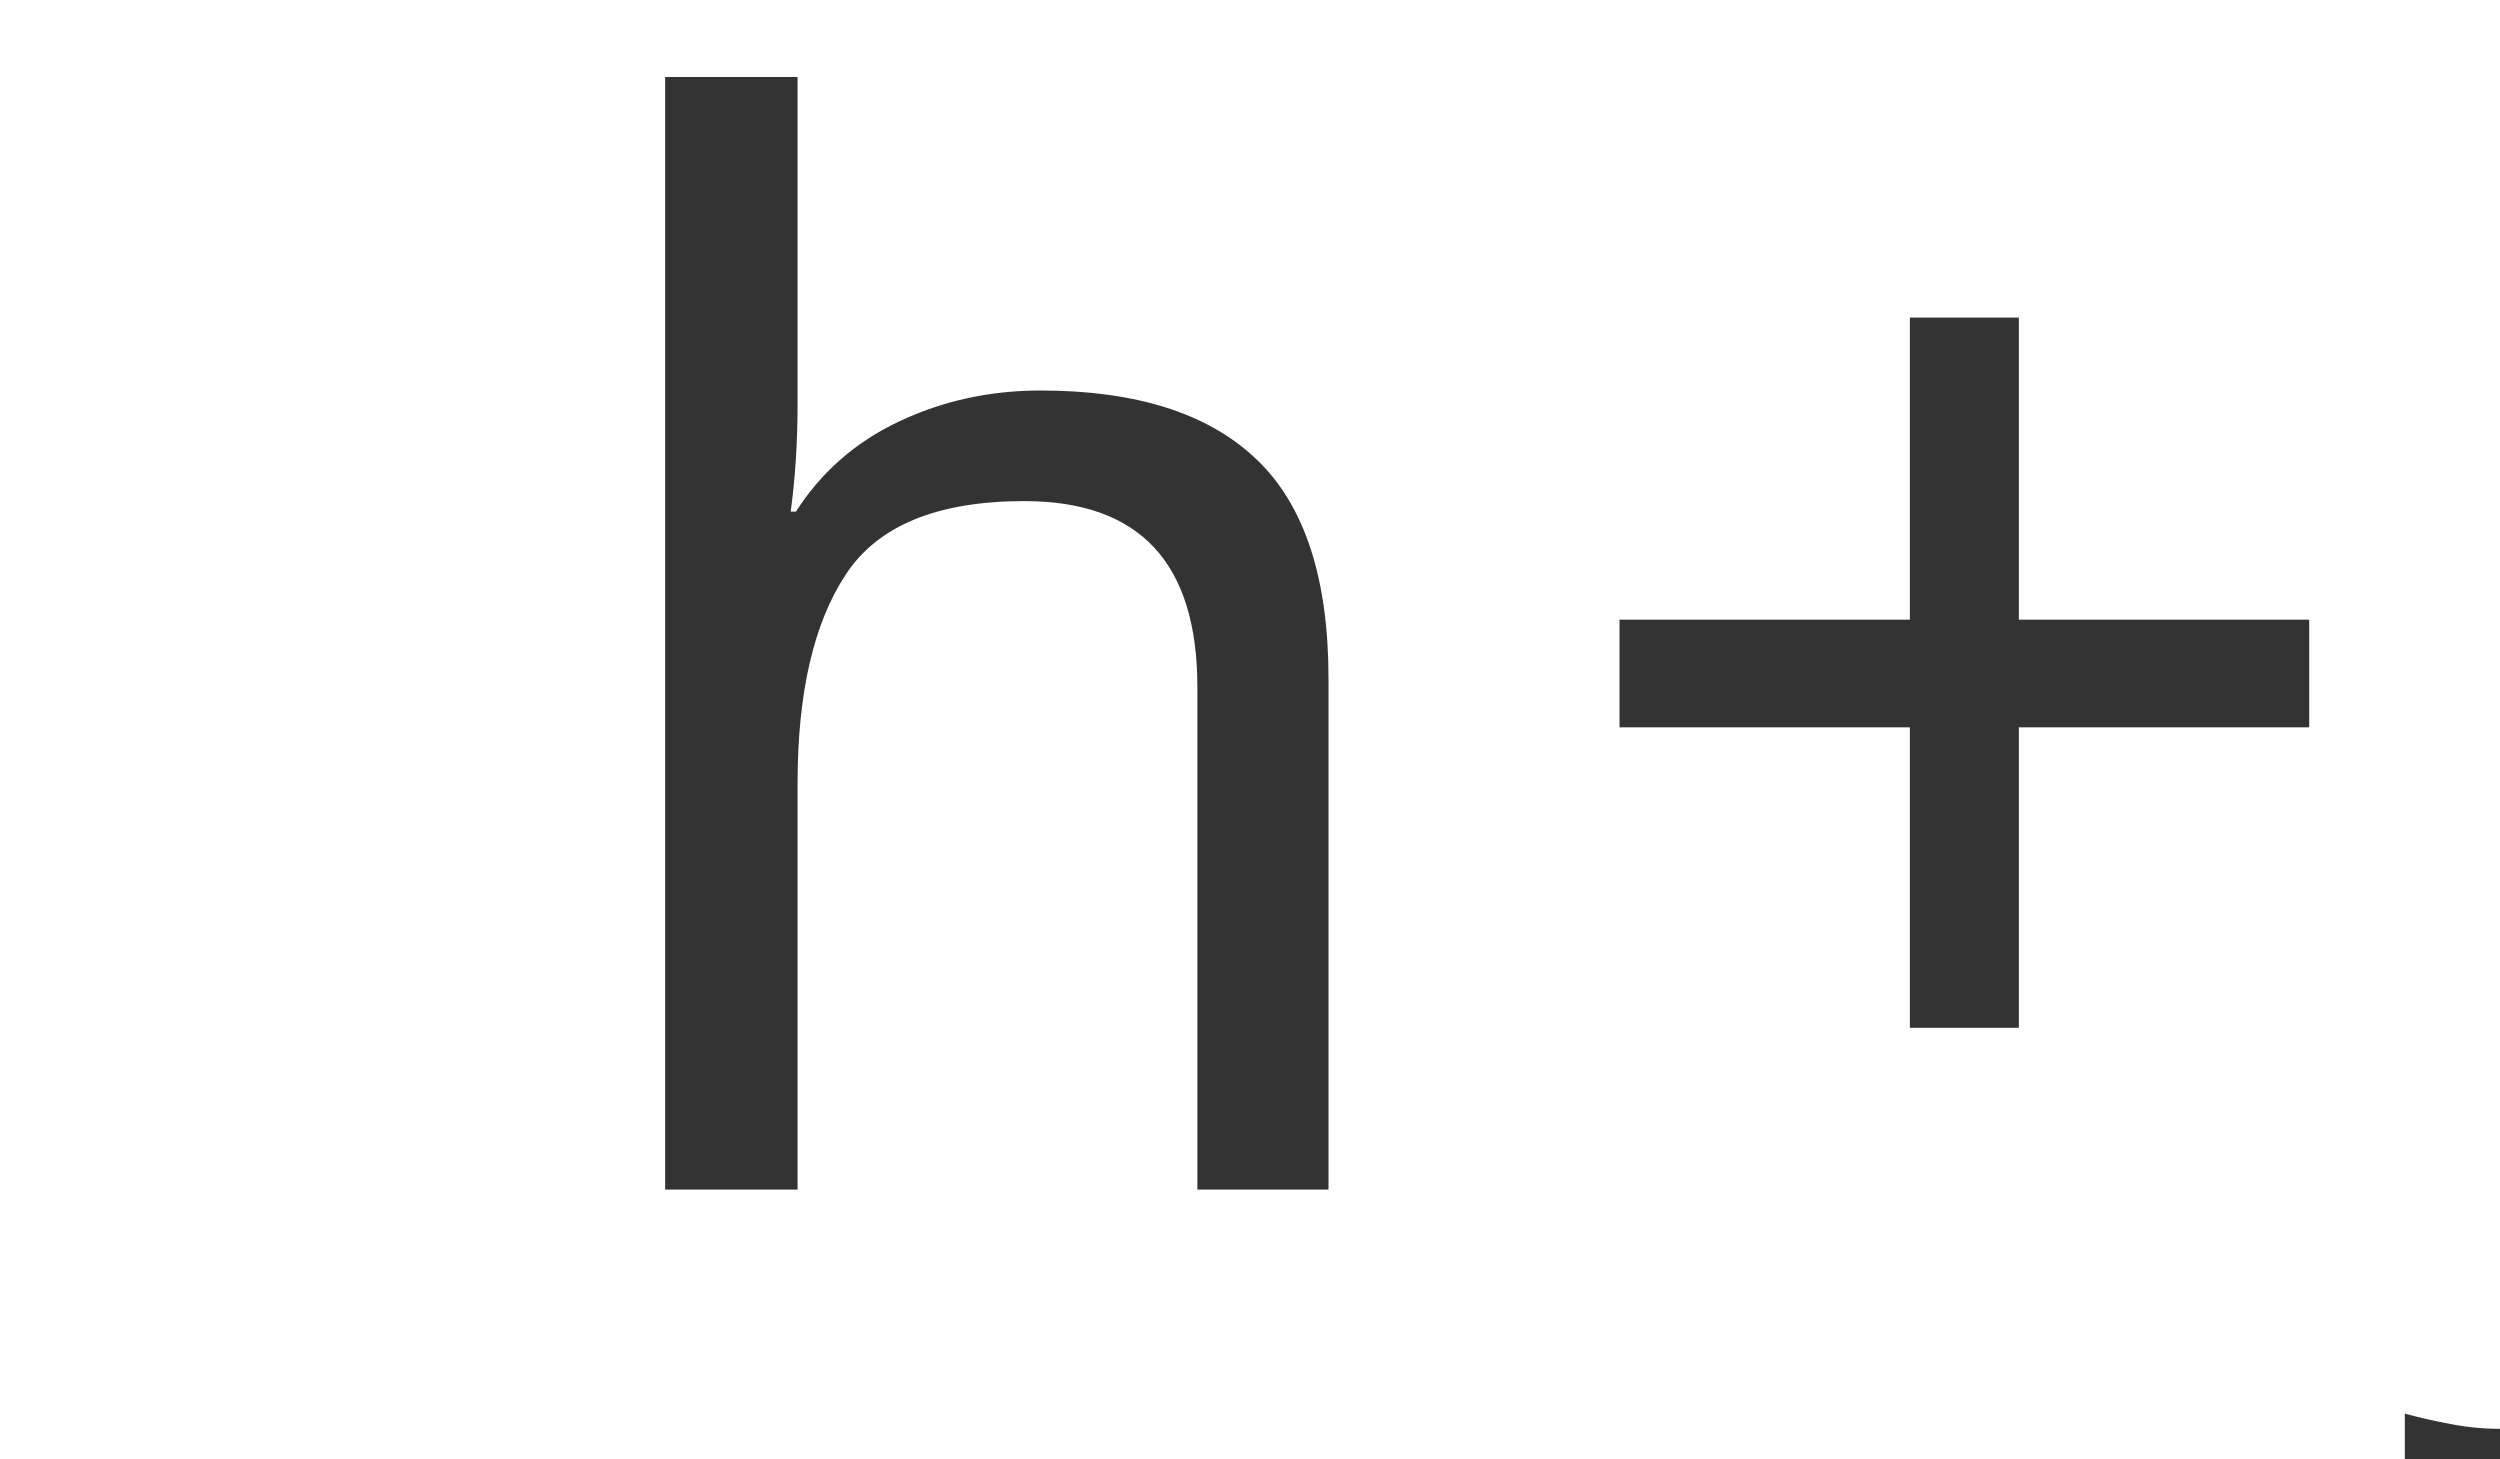
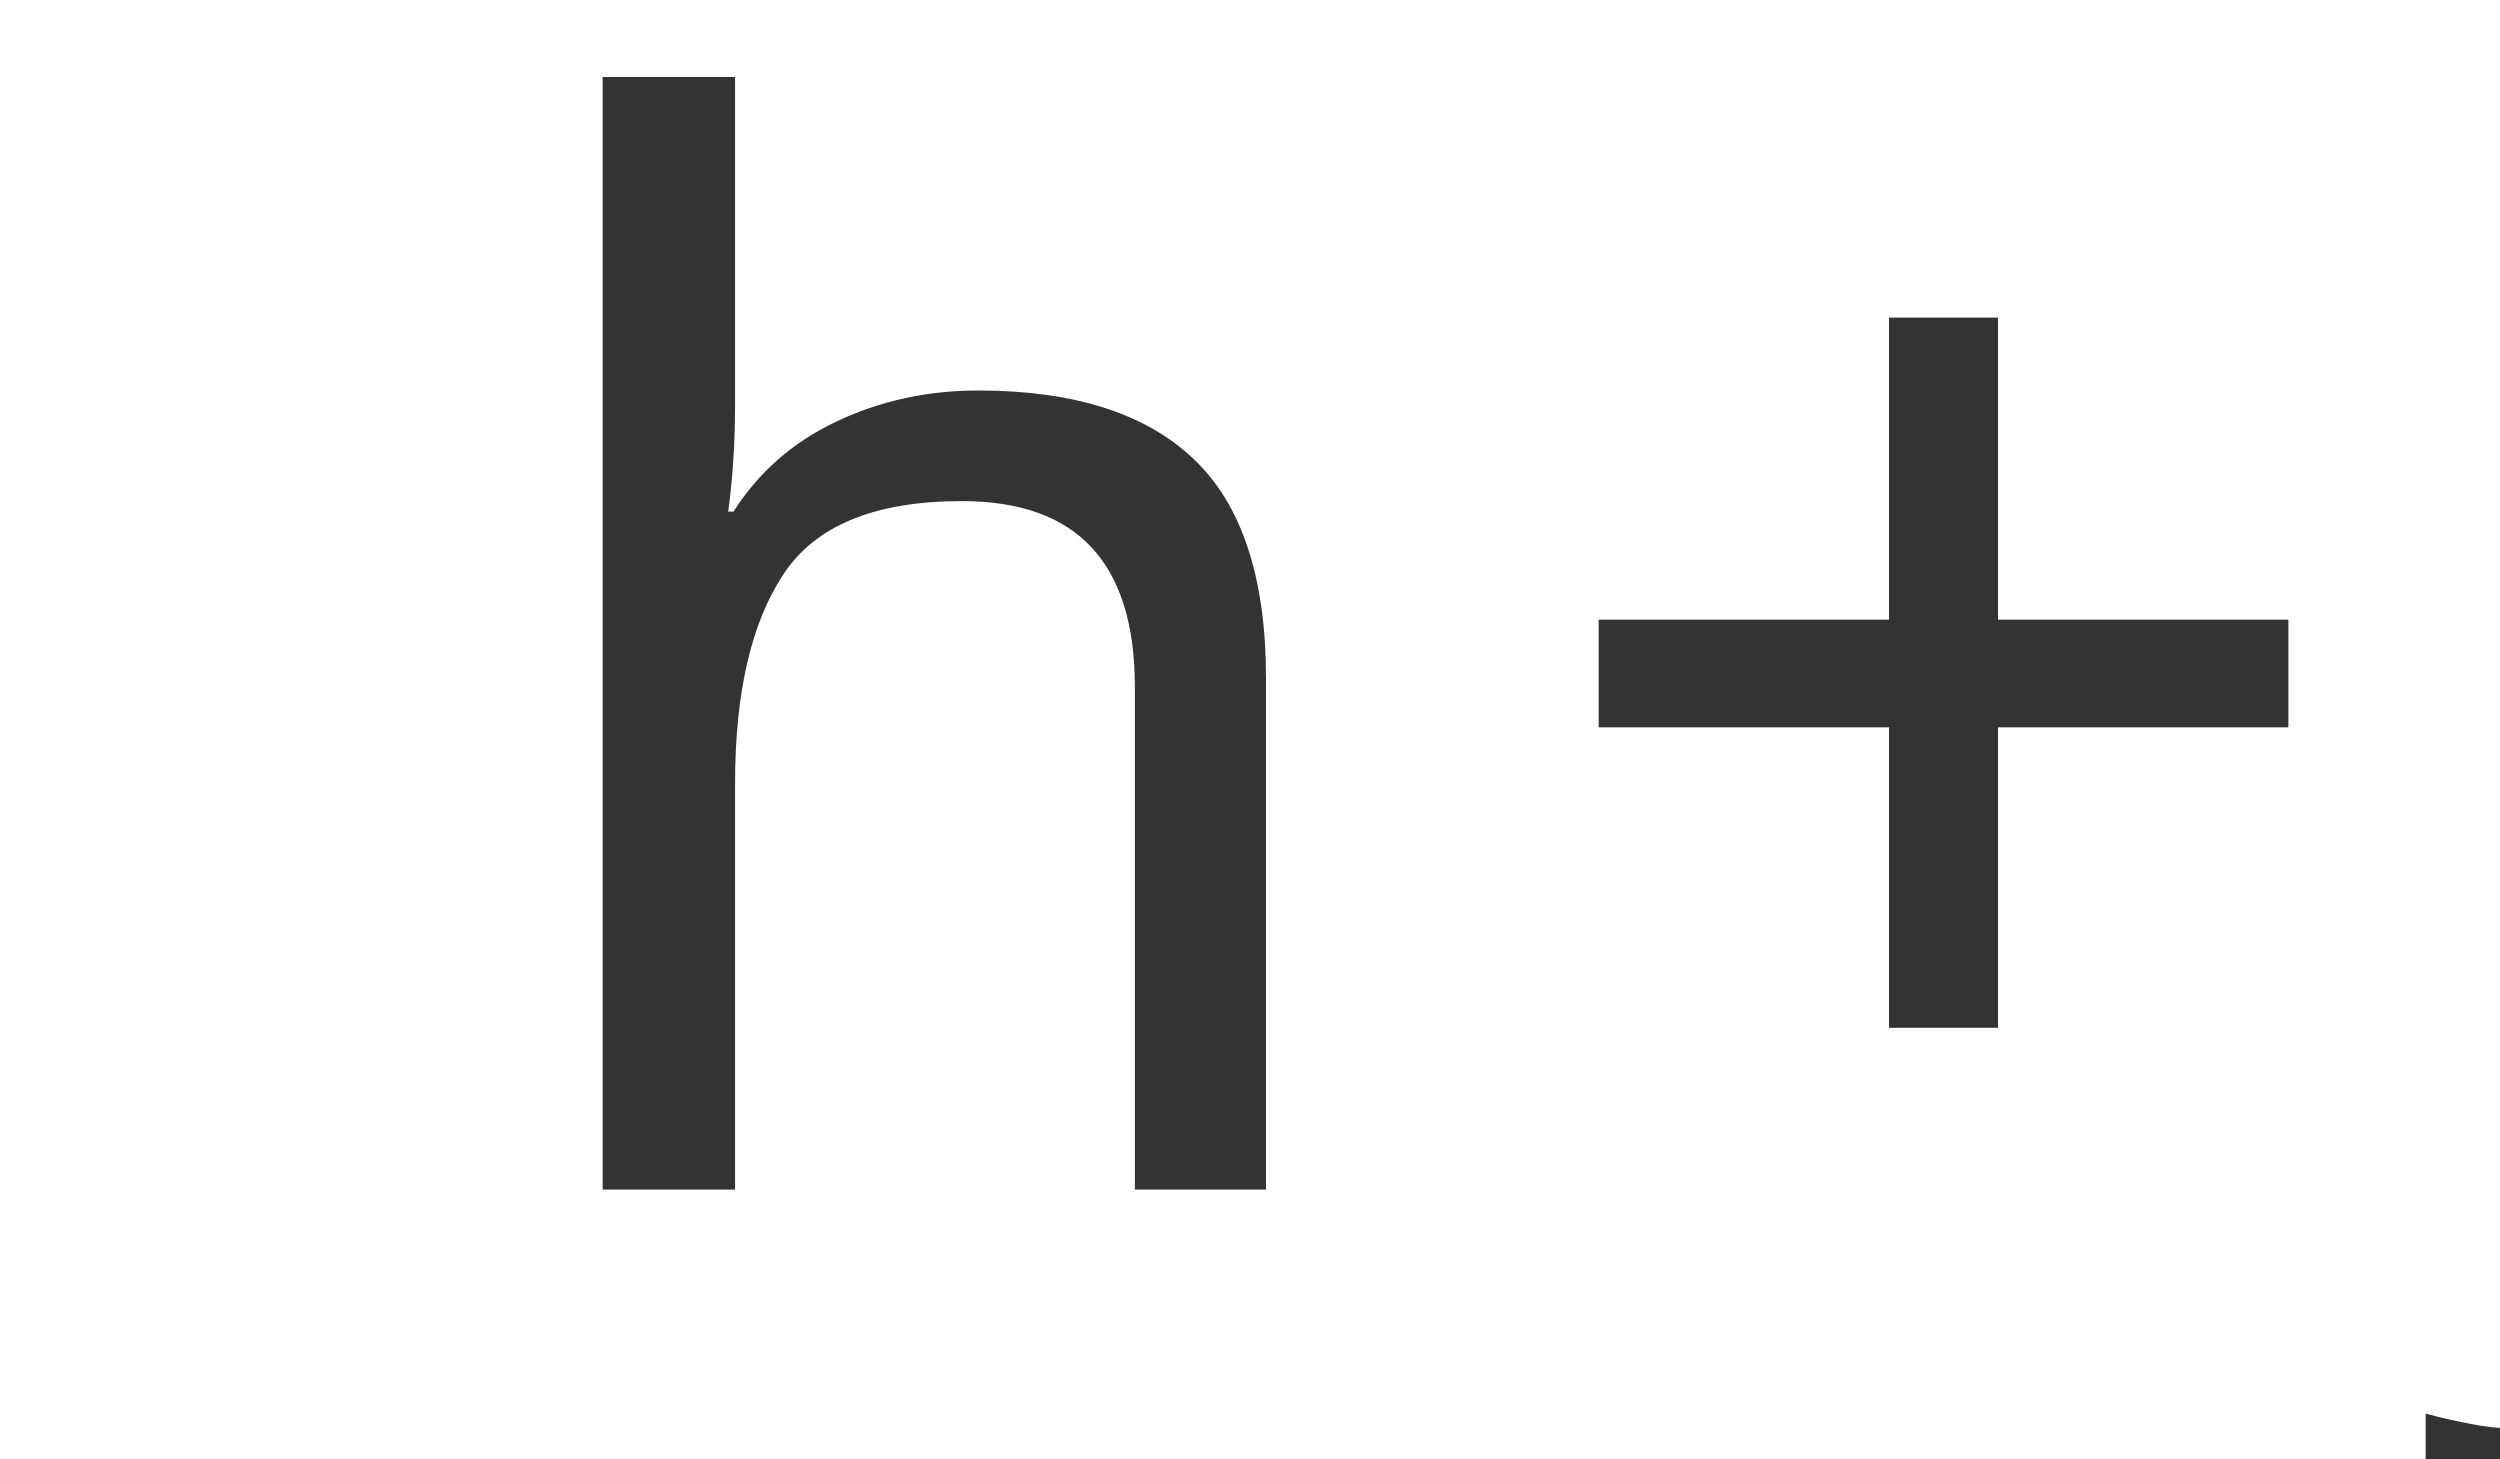
<svg xmlns="http://www.w3.org/2000/svg" width="120px" height="70px" viewBox="0 0 120 70" version="1.1">
-   <g id="preloader" stroke="none" stroke-width="1" fill="none" fill-rule="evenodd" font-family="figo" font-size="70" font-weight="normal" letter-spacing="5">
+   <g id="preloader" stroke="none" stroke-width="1" fill="none" fill-rule="evenodd" font-family="figo" font-size="70" font-weight="normal" letter-spacing="7">
    <text id="h+j" stroke="#333333" stroke-width="0.2" fill="#333333">
-       <tspan x="26.075" y="57">h+j</tspan>
+       <tspan x="23.075" y="57">h+j</tspan>
    </text>
  </g>
</svg>
